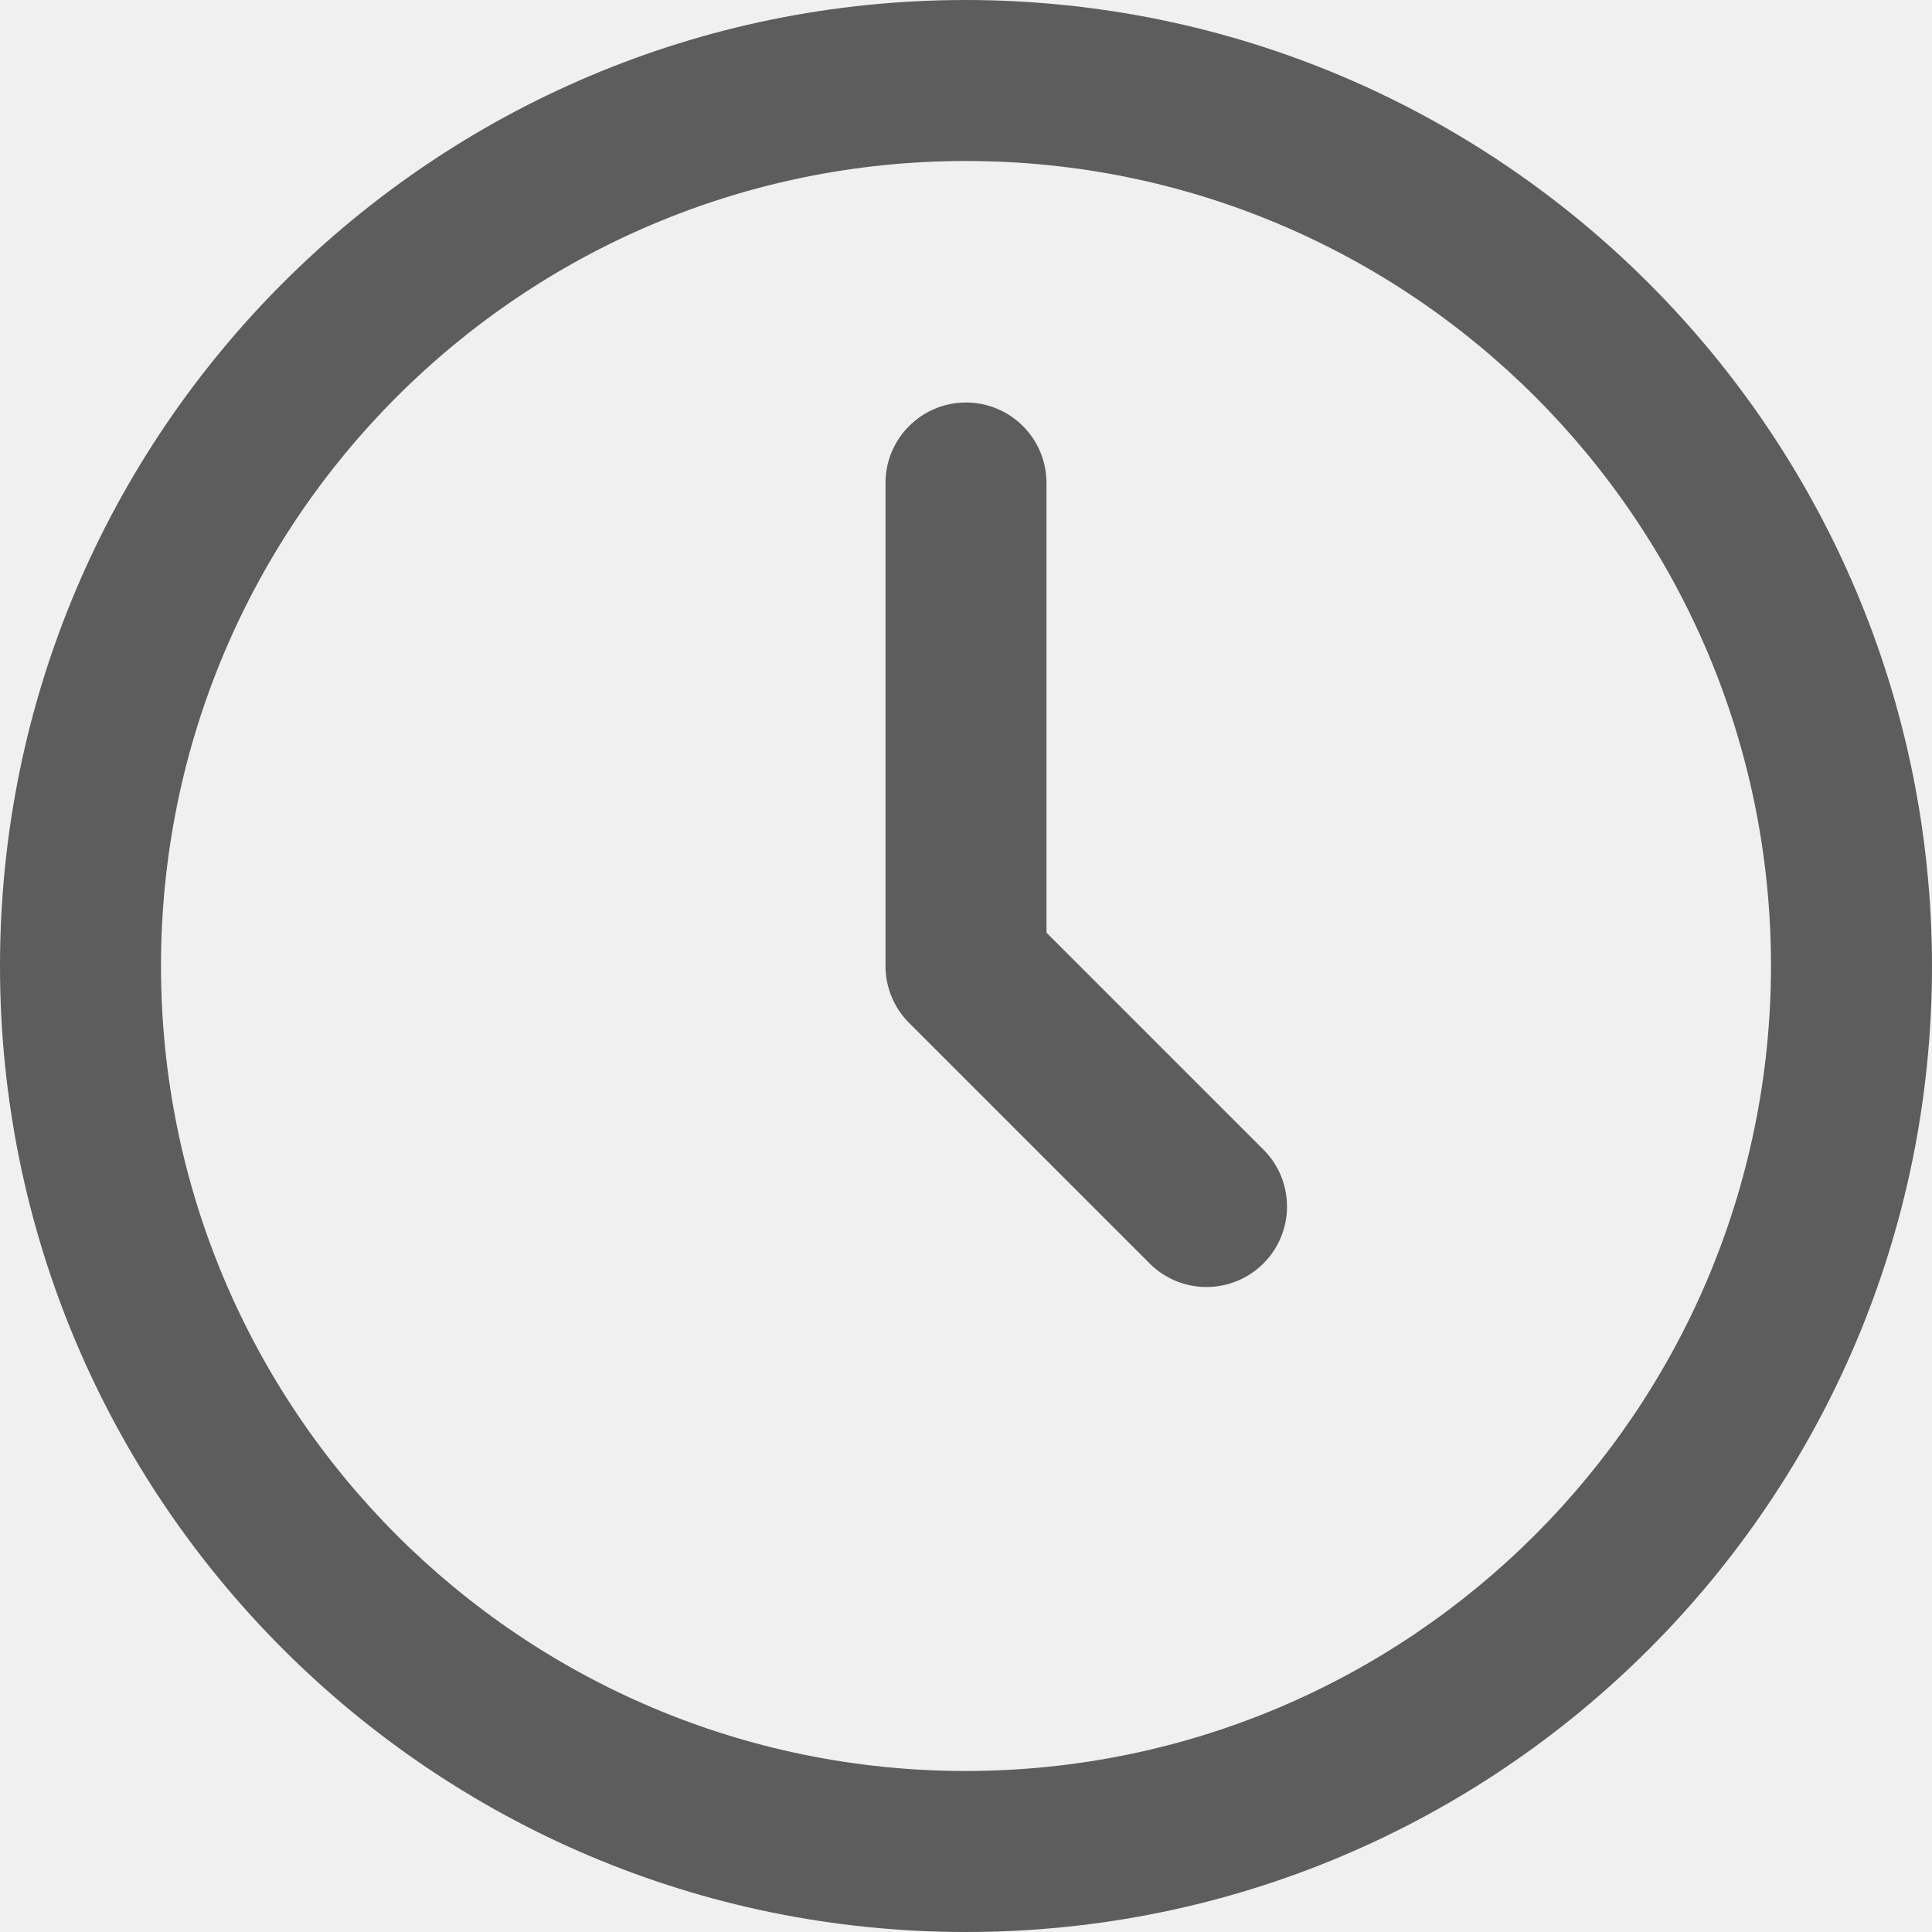
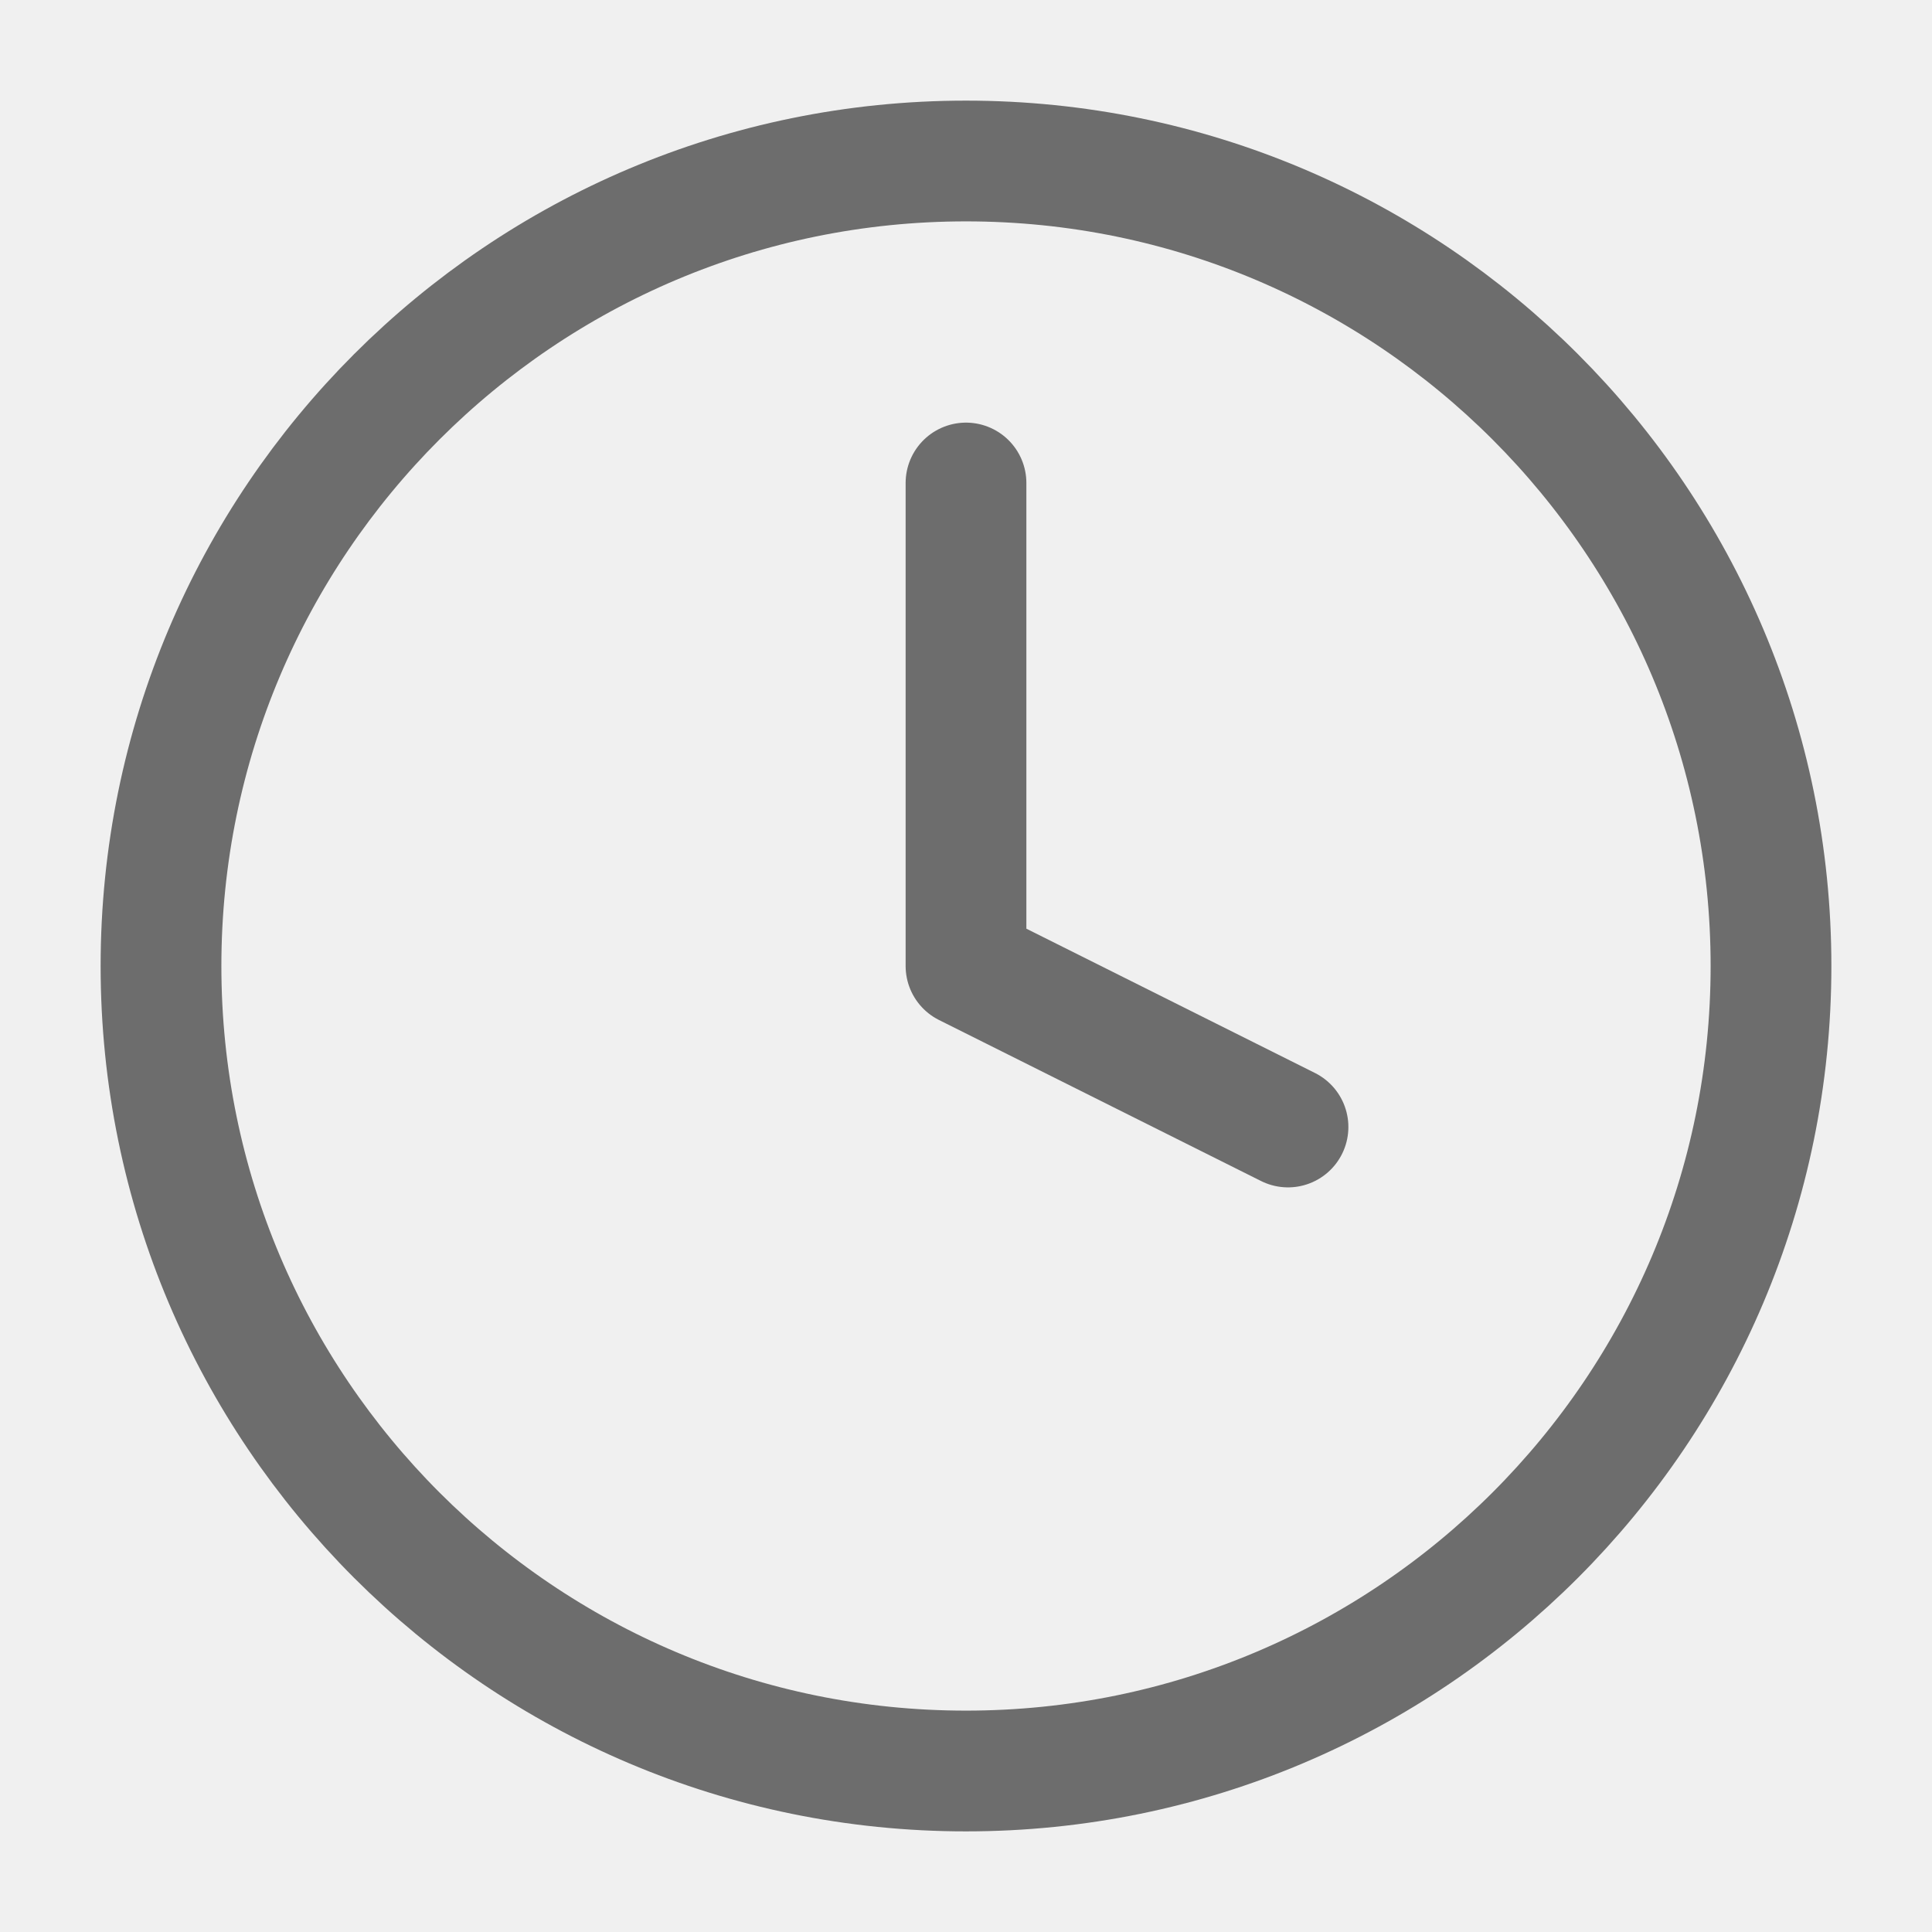
- <svg xmlns="http://www.w3.org/2000/svg" viewBox="0 0 24 24">
-   <path d="M12 0a12 12 0 1 0 12 12A12.013 12.013 0 0 0 12 0Zm0 22a10 10 0 1 1 10-10 10.011 10.011 0 0 1-10 10Z" fill="#5d5d5d" class="fill-232323" />
-   <path d="M13 11.586V6a1 1 0 0 0-2 0v6a1 1 0 0 0 .293.707l3 3a1 1 0 0 0 1.414-1.414Z" fill="#5d5d5d" class="fill-232323" />
+ <svg xmlns="http://www.w3.org/2000/svg" width="12" height="12" viewBox="0 0 12 12" fill="none">
+   <g clip-path="url(#clip0_3548_3533)">
+     <path d="M6 3V6L8 7M11 6C11 8.761 8.761 11 6 11C3.239 11 1 8.761 1 6C1 3.239 3.239 1 6 1C8.761 1 11 3.239 11 6Z" stroke="#6D6D6D" stroke-width="0.75" stroke-linecap="round" stroke-linejoin="round" />
+   </g>
+   <defs>
+     <clipPath id="clip0_3548_3533">
+       <rect width="12" height="12" fill="white" />
+     </clipPath>
+   </defs>
</svg>
